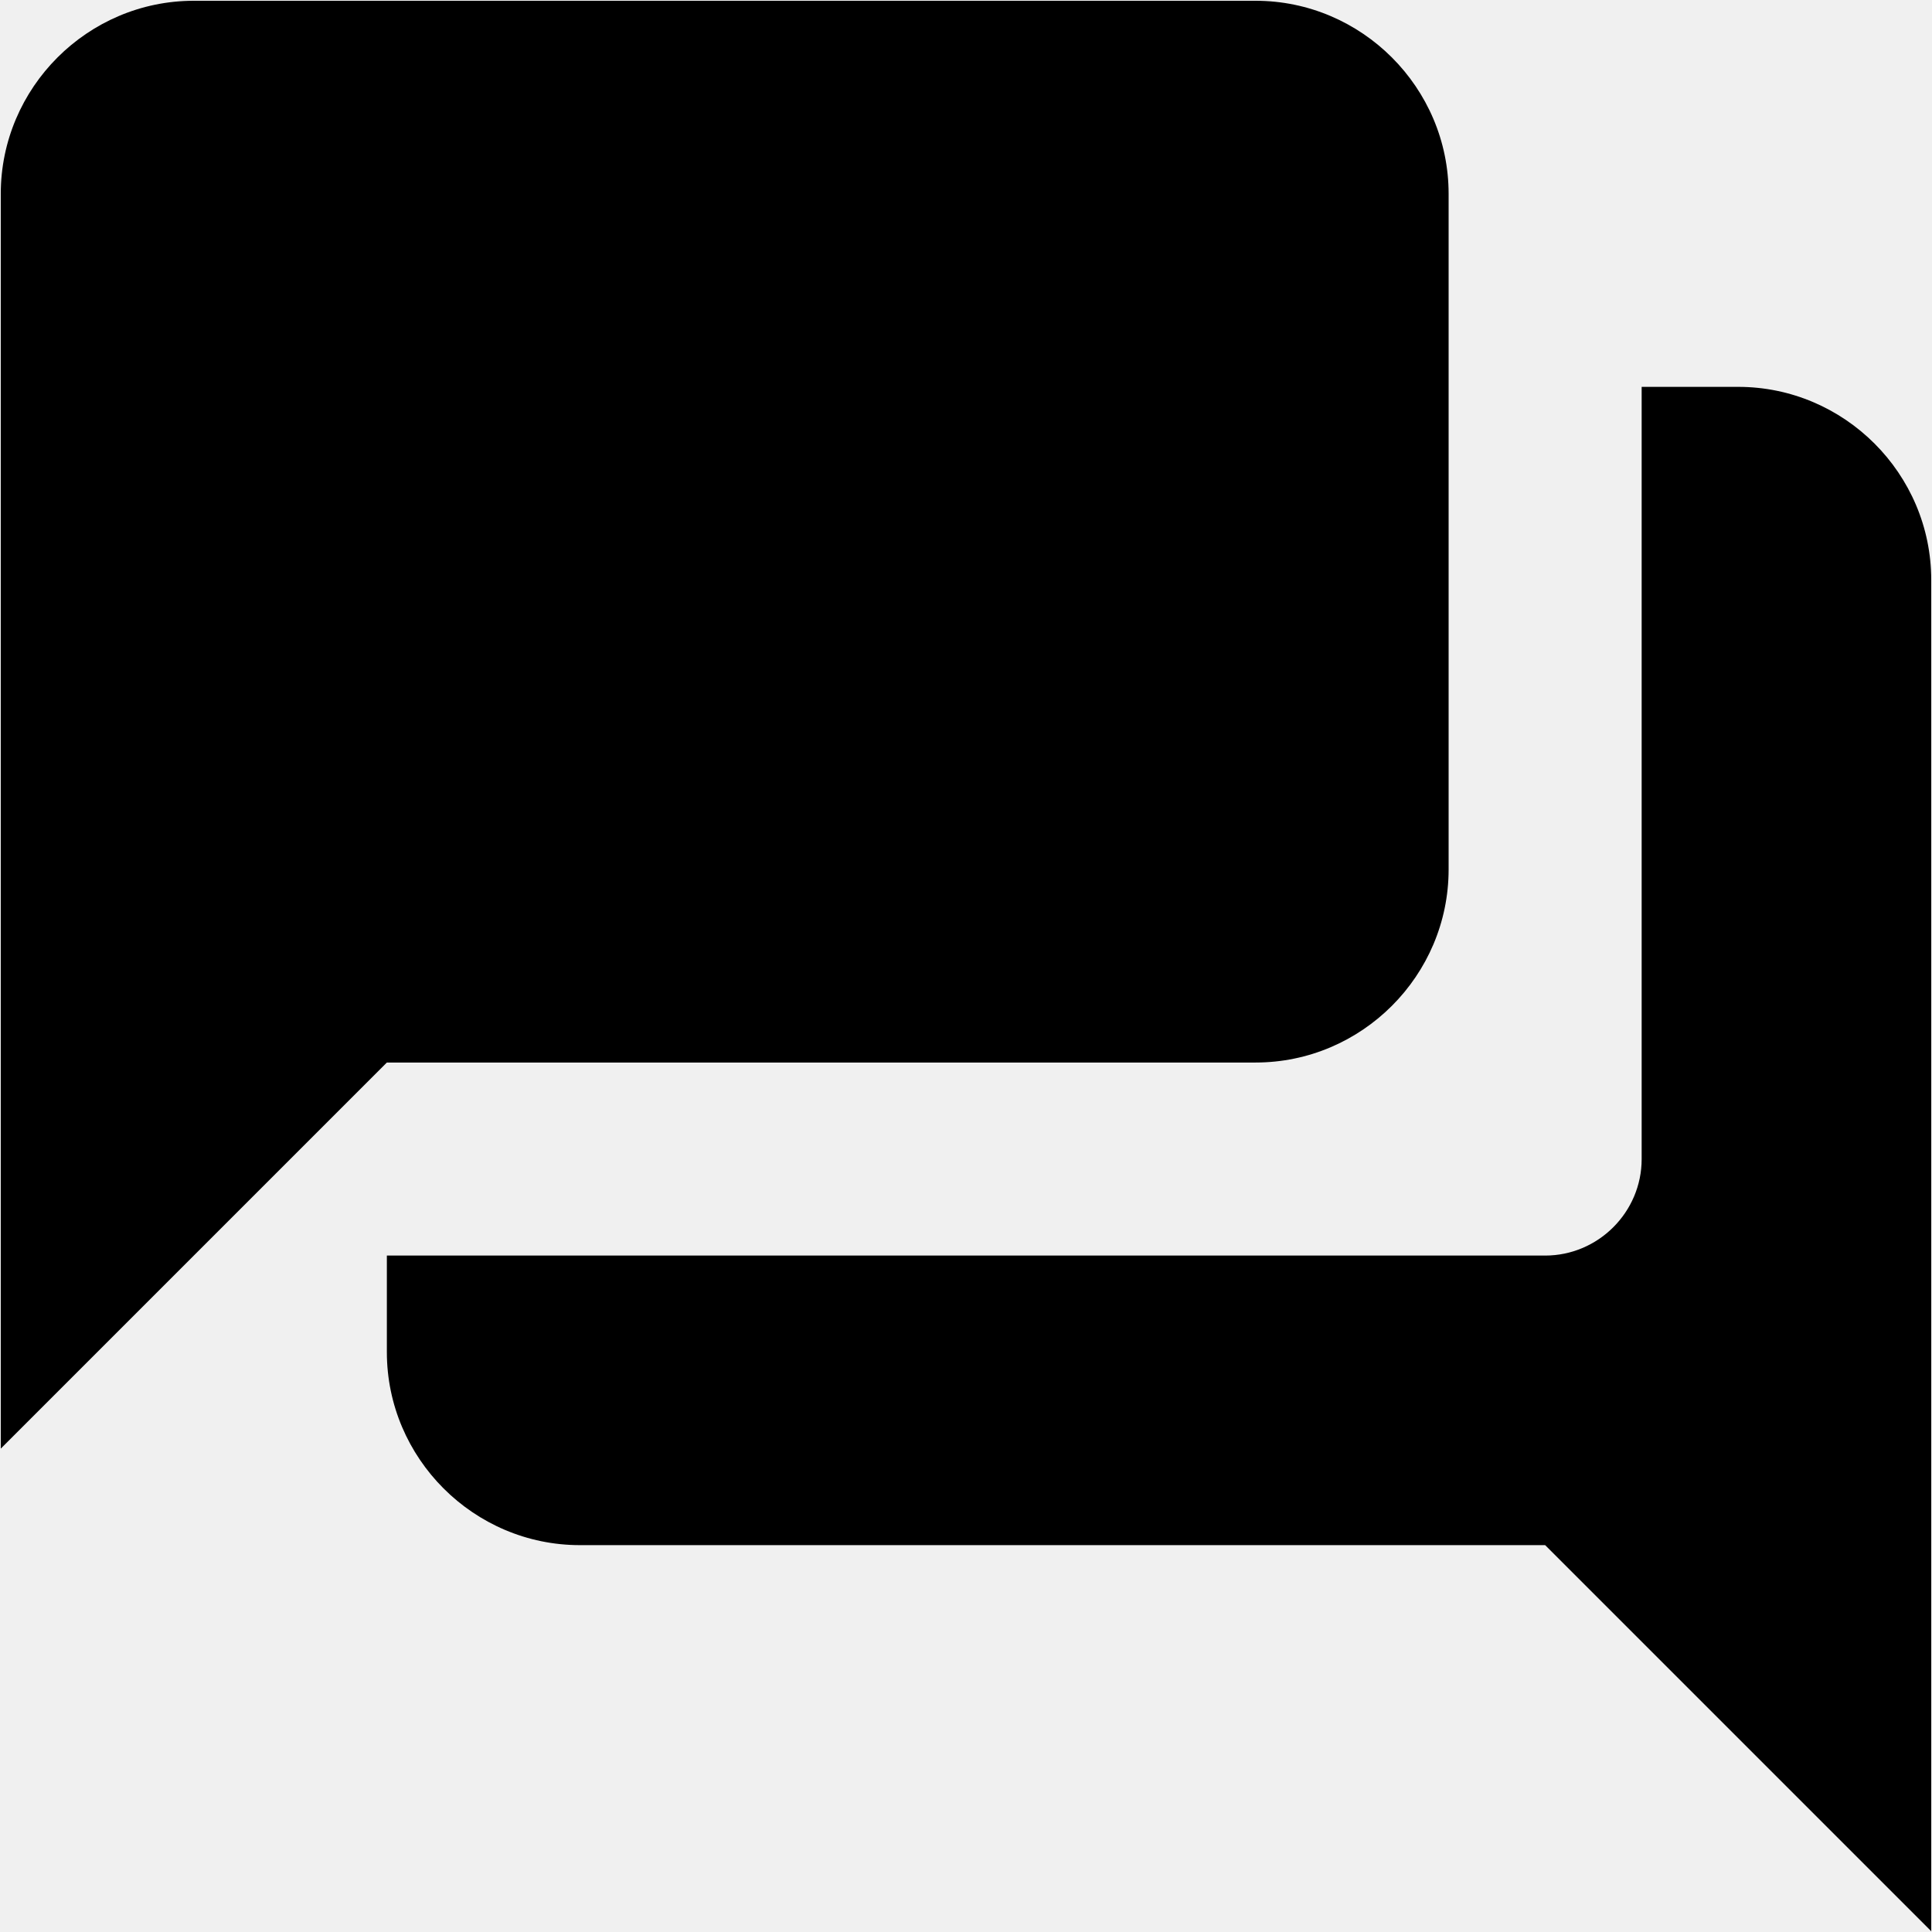
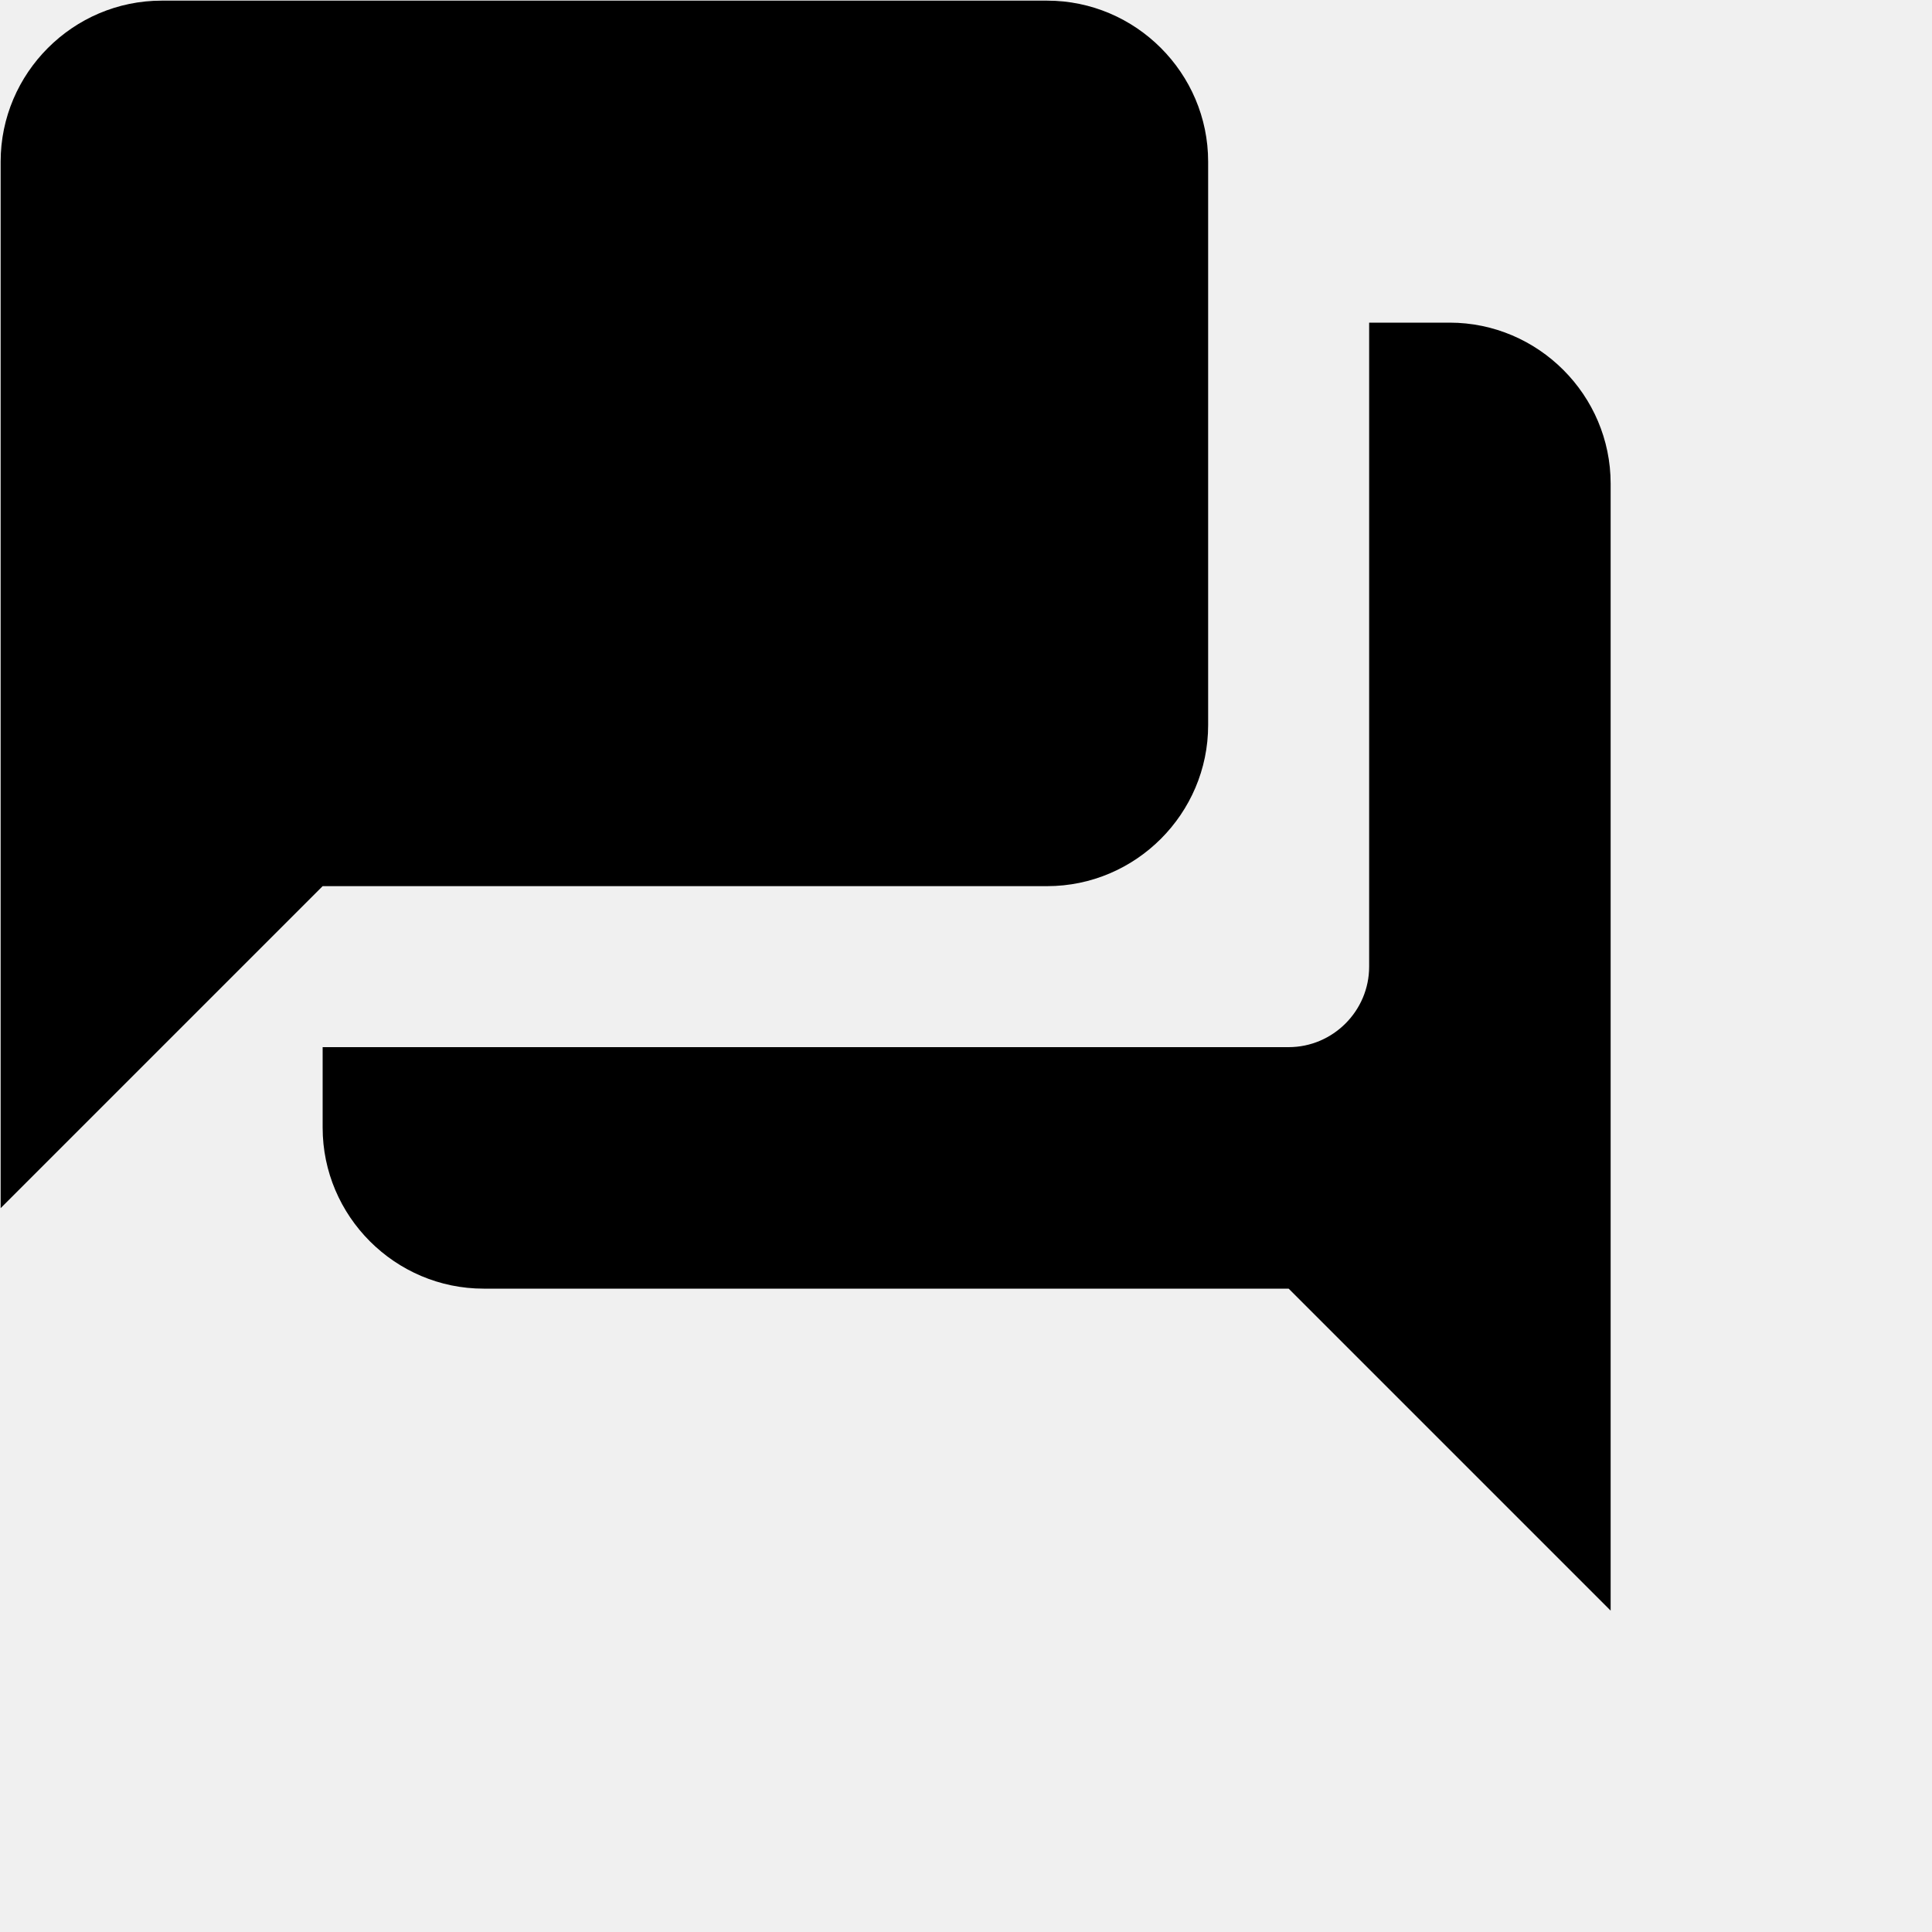
- <svg xmlns="http://www.w3.org/2000/svg" width="834" height="834" viewBox="0 0 834 834" fill="none">
-   <g clip-path="url(#clip0_9976_518588)">
-     <path d="M750.333 167H708.667V500.333C708.667 523.25 689.917 542 667 542H167V583.667C167 629.5 204.5 667 250.333 667H667L833.667 833.667V250.333C833.667 204.5 796.167 167 750.333 167ZM625.333 375.333V83.667C625.333 37.834 587.833 0.333 542 0.333H83.667C37.833 0.333 0.333 37.834 0.333 83.667V625.333L167 458.667H542C587.833 458.667 625.333 421.167 625.333 375.333Z" fill="black" />
-   </g>
-   <defs>
-     <clipPath id="clip0_9976_518588">
-       <rect width="834" height="834" fill="white" />
-     </clipPath>
-   </defs>
+ <svg xmlns="http://www.w3.org/2000/svg" width="1000" height="1000" viewBox="0 0 1000 1000" fill="none">
+   <path d="M750.333 167H708.667V500.333C708.667 523.25 689.917 542 667 542H167V583.667C167 629.5 204.5 667 250.333 667H667L833.667 833.667V250.333C833.667 204.5 796.167 167 750.333 167ZM625.333 375.333V83.667C625.333 37.834 587.833 0.333 542 0.333H83.667C37.833 0.333 0.333 37.834 0.333 83.667V625.333L167 458.667H542C587.833 458.667 625.333 421.167 625.333 375.333Z" fill="black" />
</svg>
